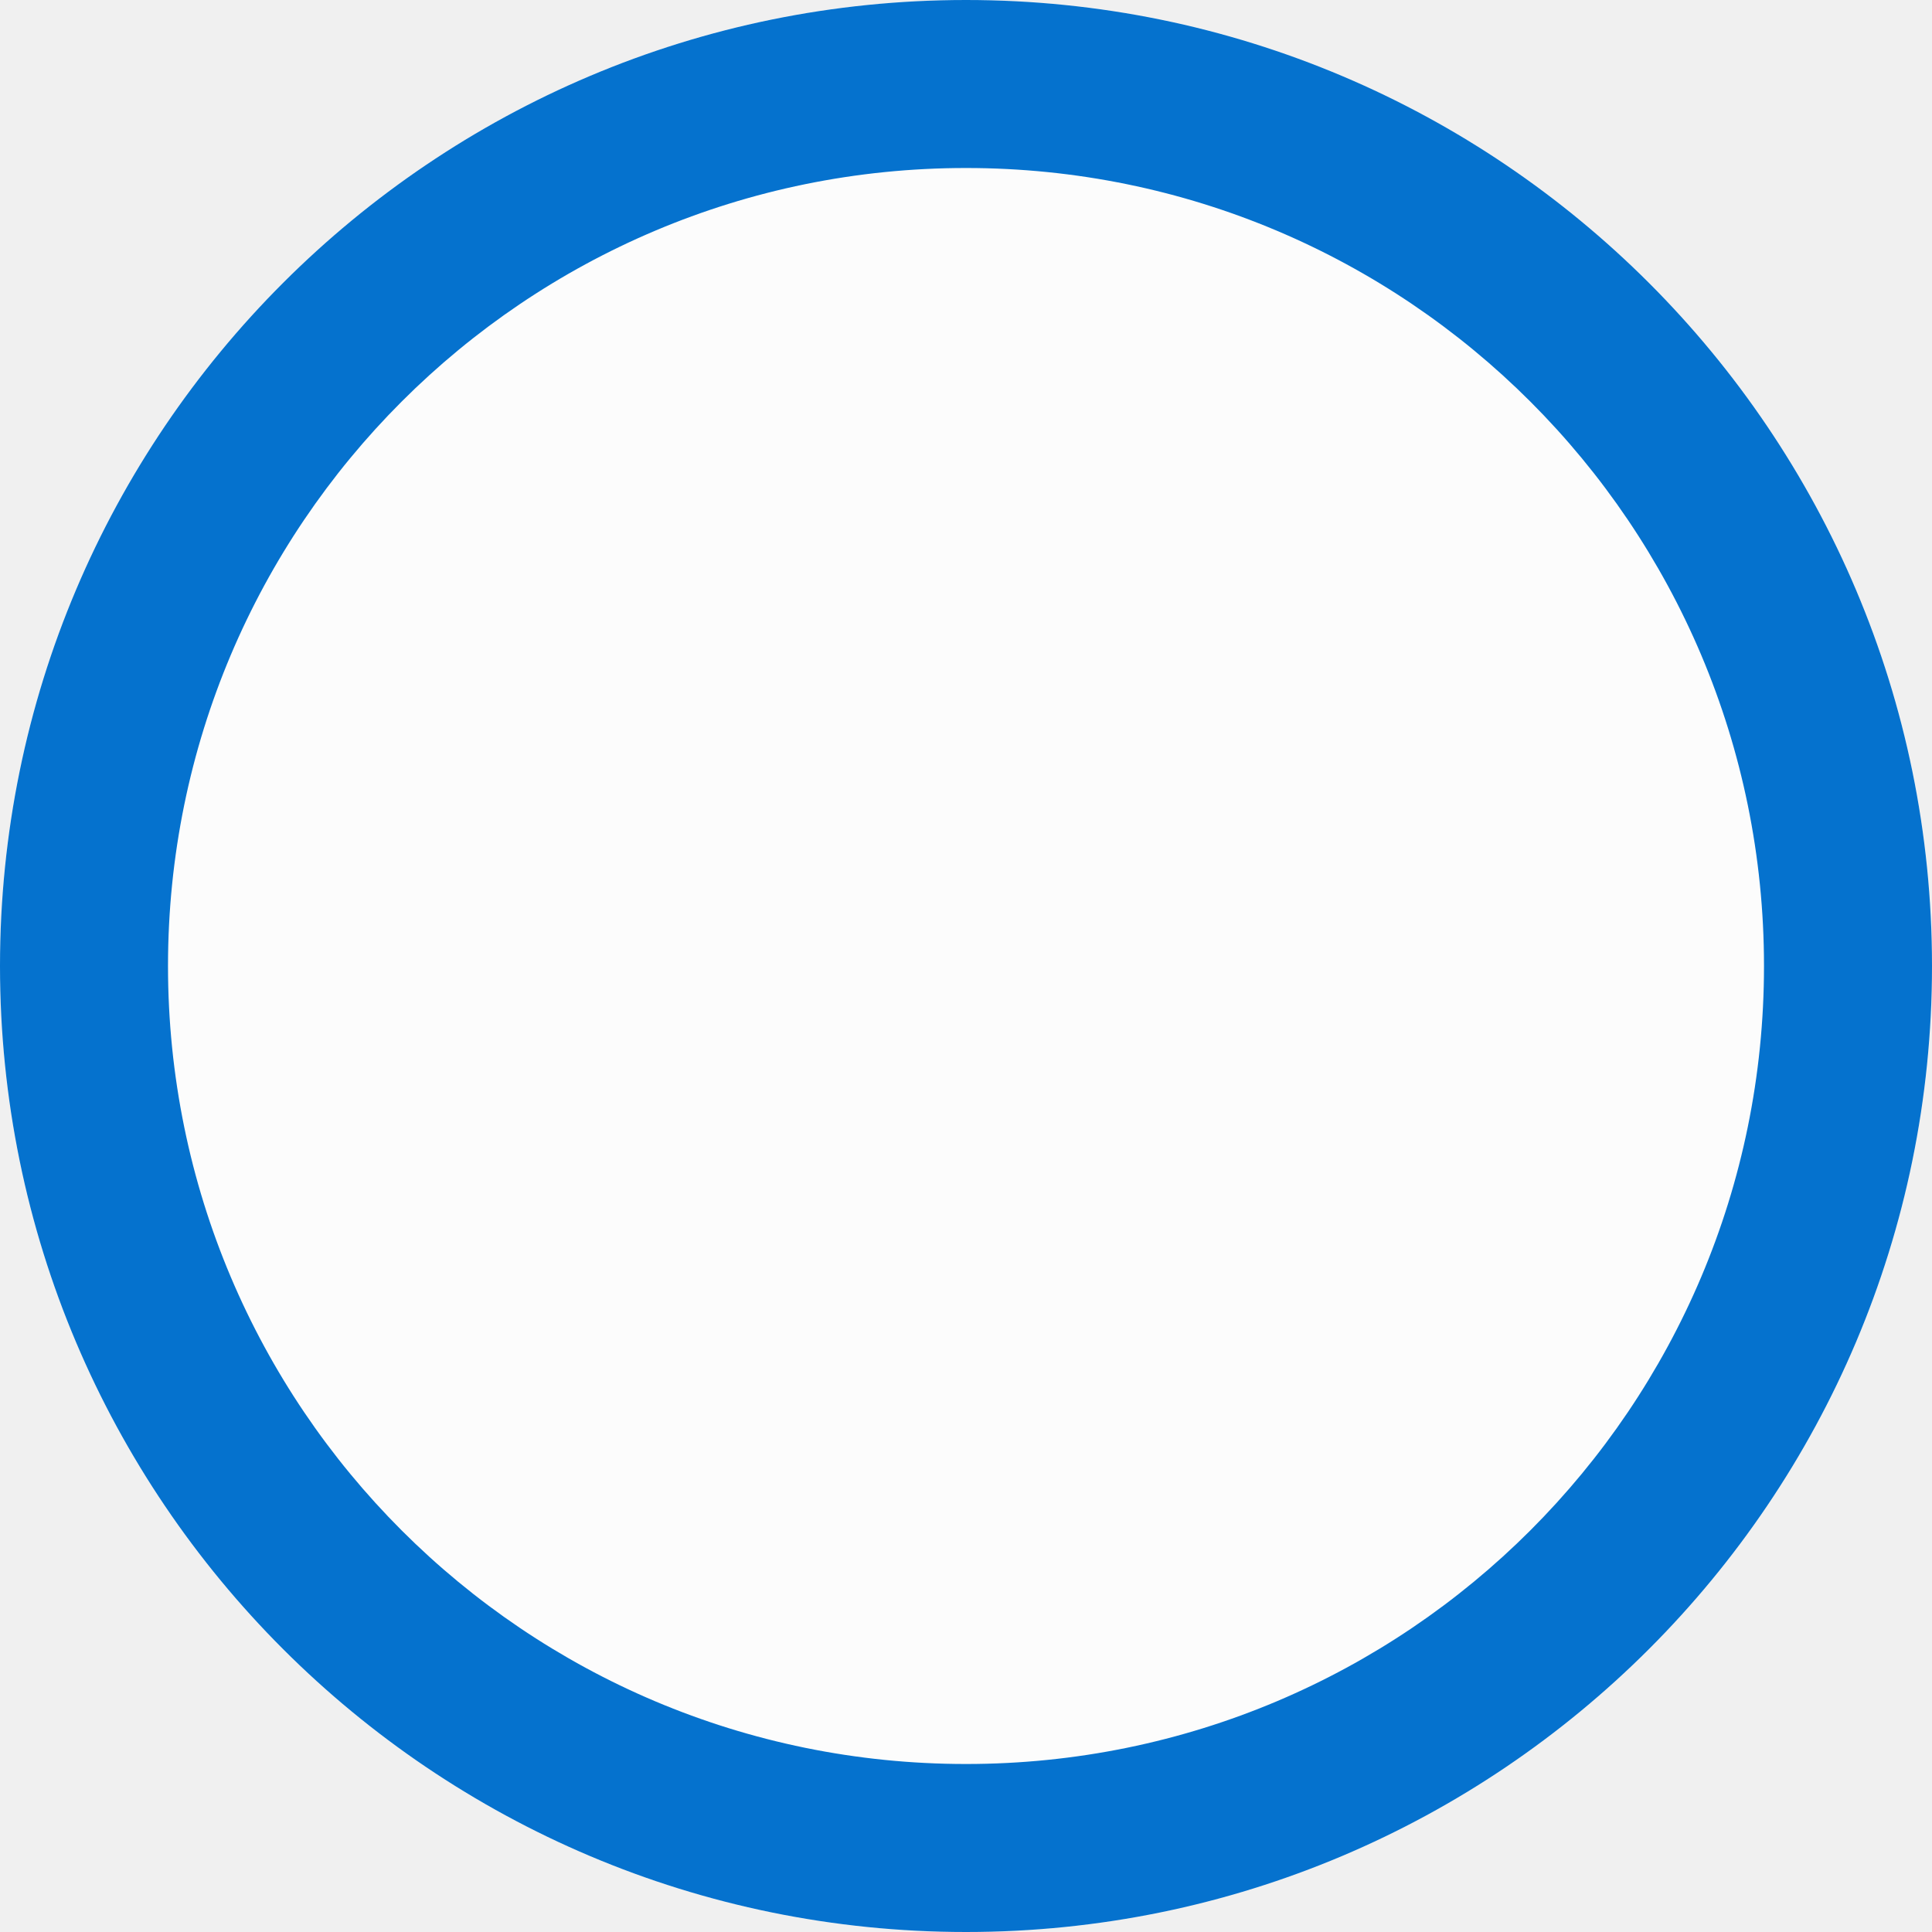
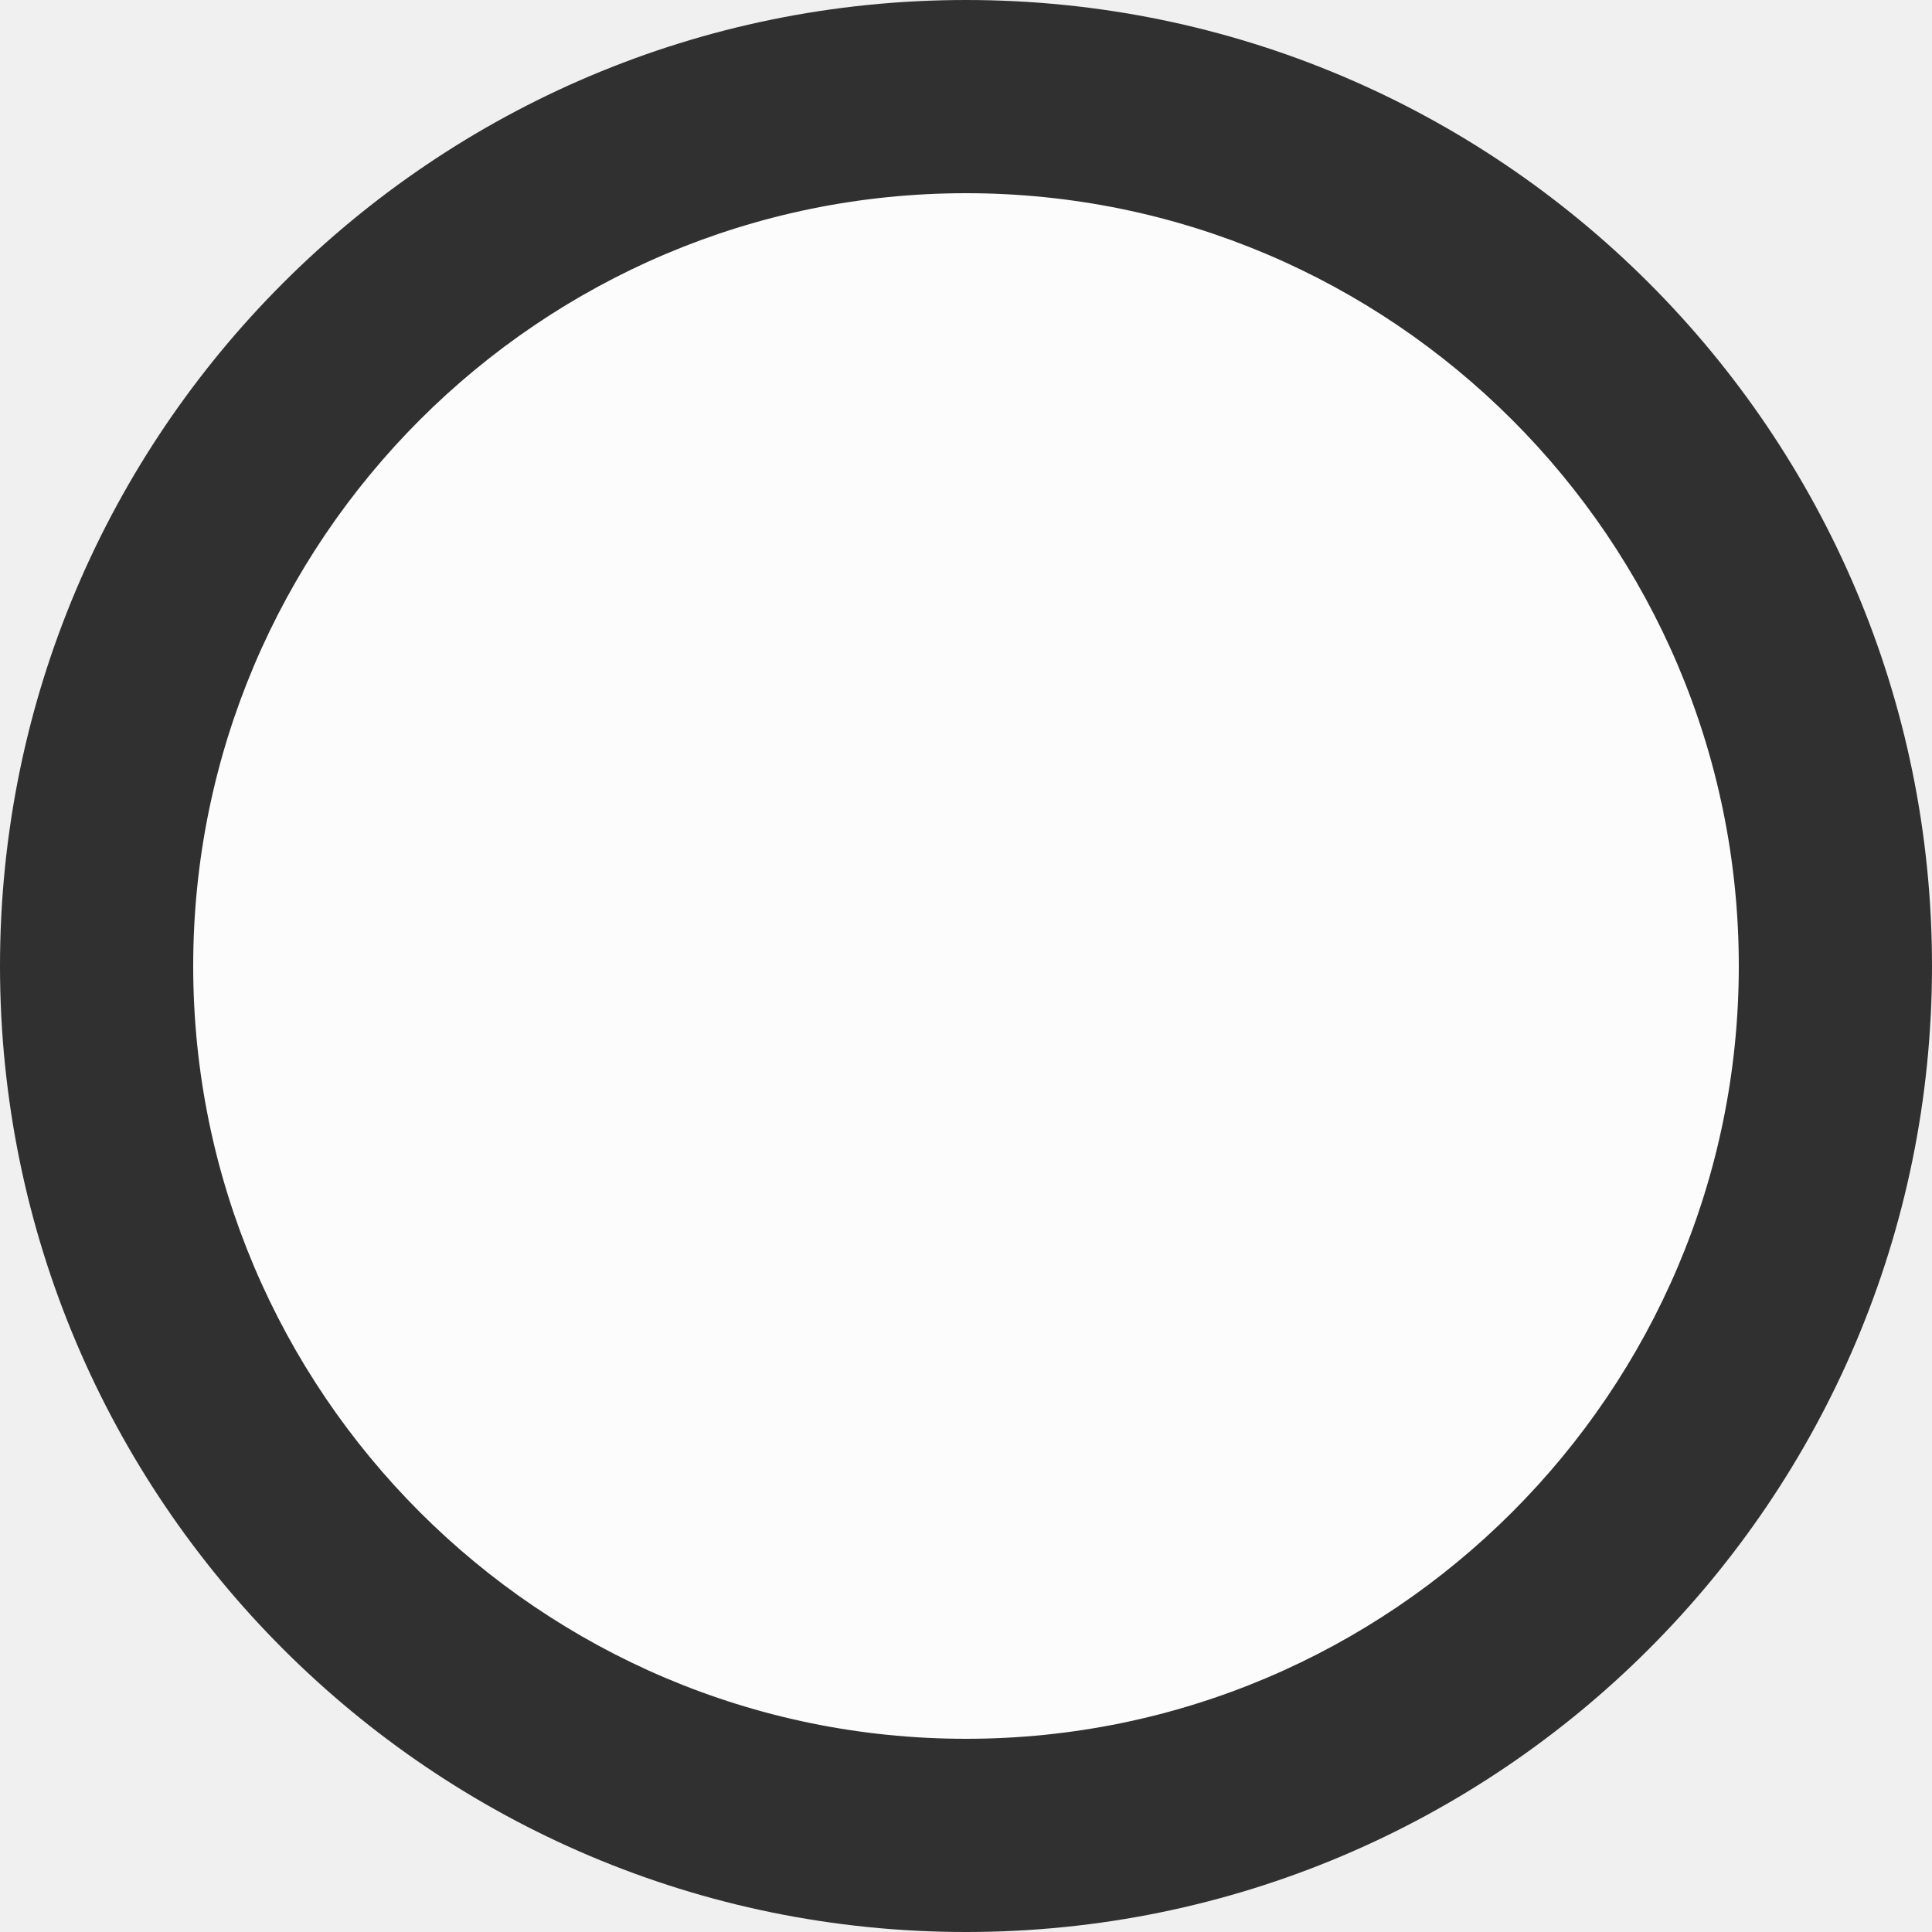
- <svg xmlns="http://www.w3.org/2000/svg" version="1.1" id="Enabled_Unselected_Radio_Button" x="0px" y="0px" width="23px" height="23px" viewBox="0 0 23 23" enable-background="new 0 0 23 23" xml:space="preserve">
-   <circle opacity="0.8" fill="#FFFFFF" cx="11.5" cy="11.5" r="11.5" />
-   <path fill="#0572CE" d="M23,11.5C23,17.85,17.85,23,11.5,23C5.15,23,0,17.85,0,11.5C0,5.15,5.15,0,11.5,0C17.85,0,23,5.15,23,11.5z   M11.5,2C6.25,2,2,6.25,2,11.5c0,5.25,4.25,9.5,9.5,9.5c5.25,0,9.5-4.25,9.5-9.5C21,6.25,16.75,2,11.5,2z" />
+ <svg xmlns="http://www.w3.org/2000/svg" version="1.1" x="0px" y="0px" width="20px" height="20px" viewBox="0 0 20 20" enable-background="new 0 0 20 20" xml:space="preserve">
+   <g opacity="0.8">
+     <path fill="#FFFFFF" d="M10,19c-4.96,0-9-4.04-9-9c0-4.96,4.04-9,9-9c4.96,0,9,4.04,9,9C19,14.96,14.96,19,10,19z" />
+     <path d="M10,2c4.41,0,8,3.59,8,8s-3.59,8-8,8s-8-3.59-8-8S5.59,2,10,2 M10,0C4.48,0,0,4.48,0,10s4.48,10,10,10s10-4.48,10-10   S15.52,0,10,0L10,0z" />
+   </g>
</svg>
